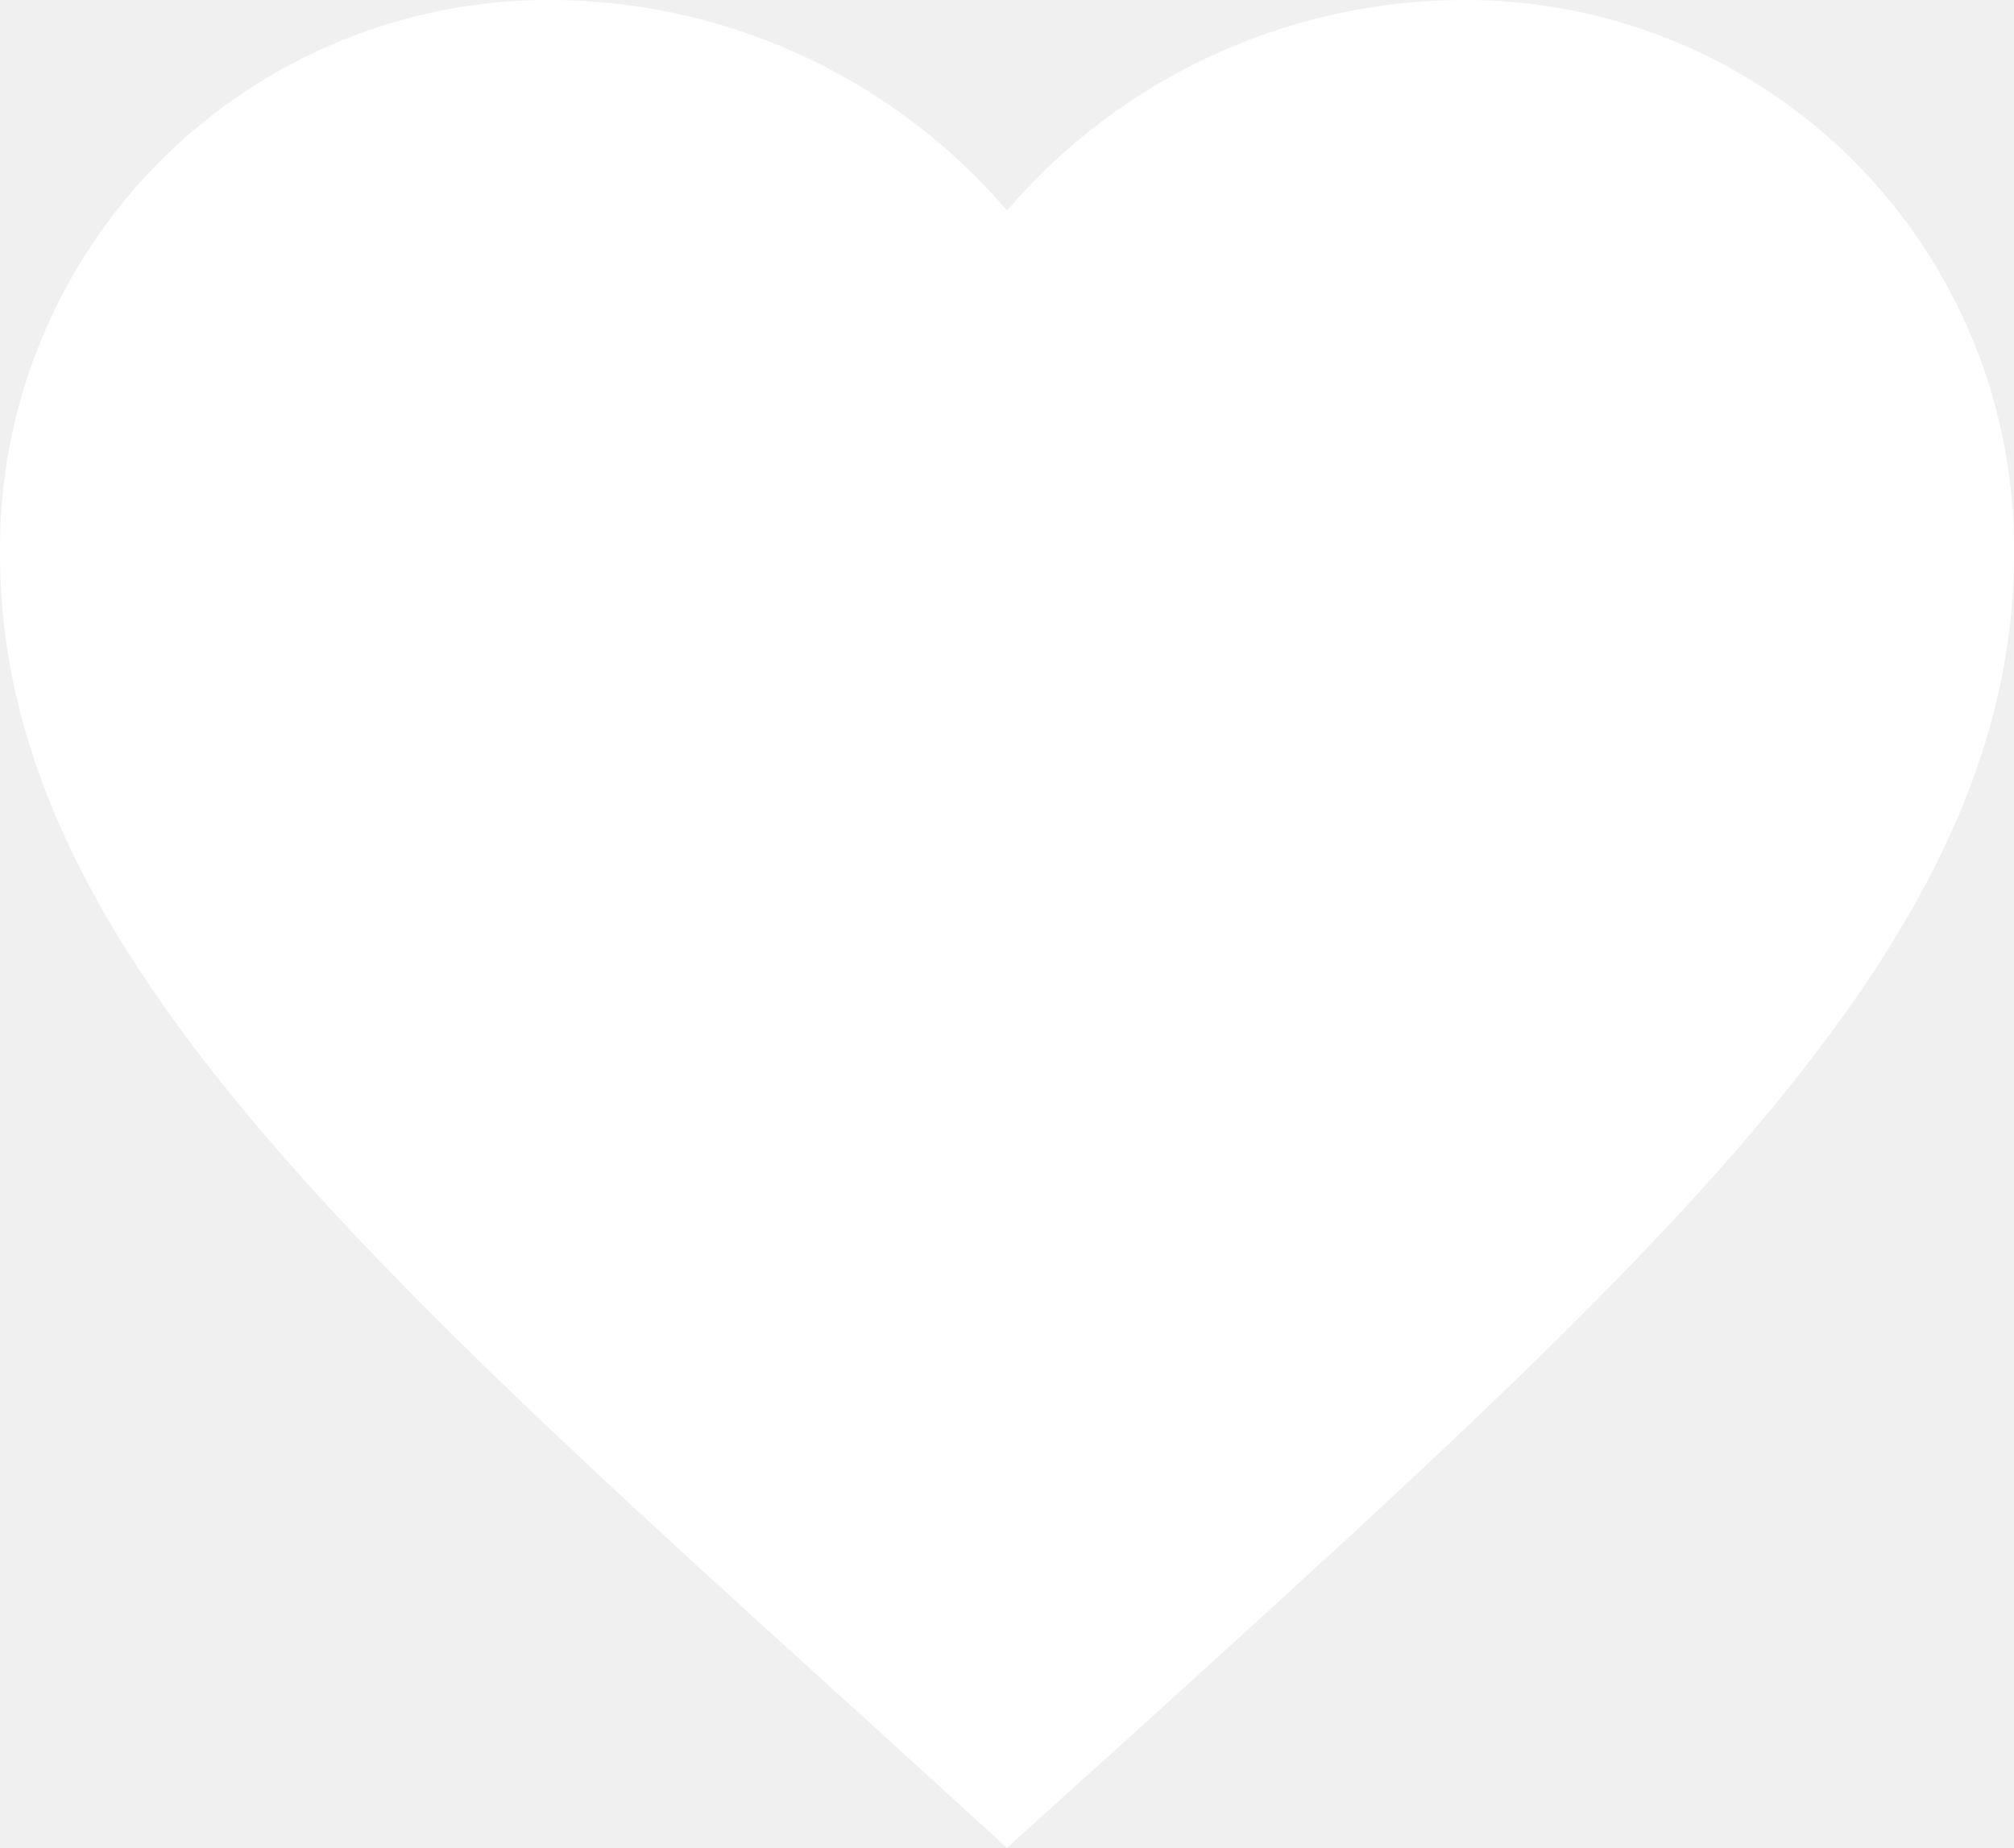
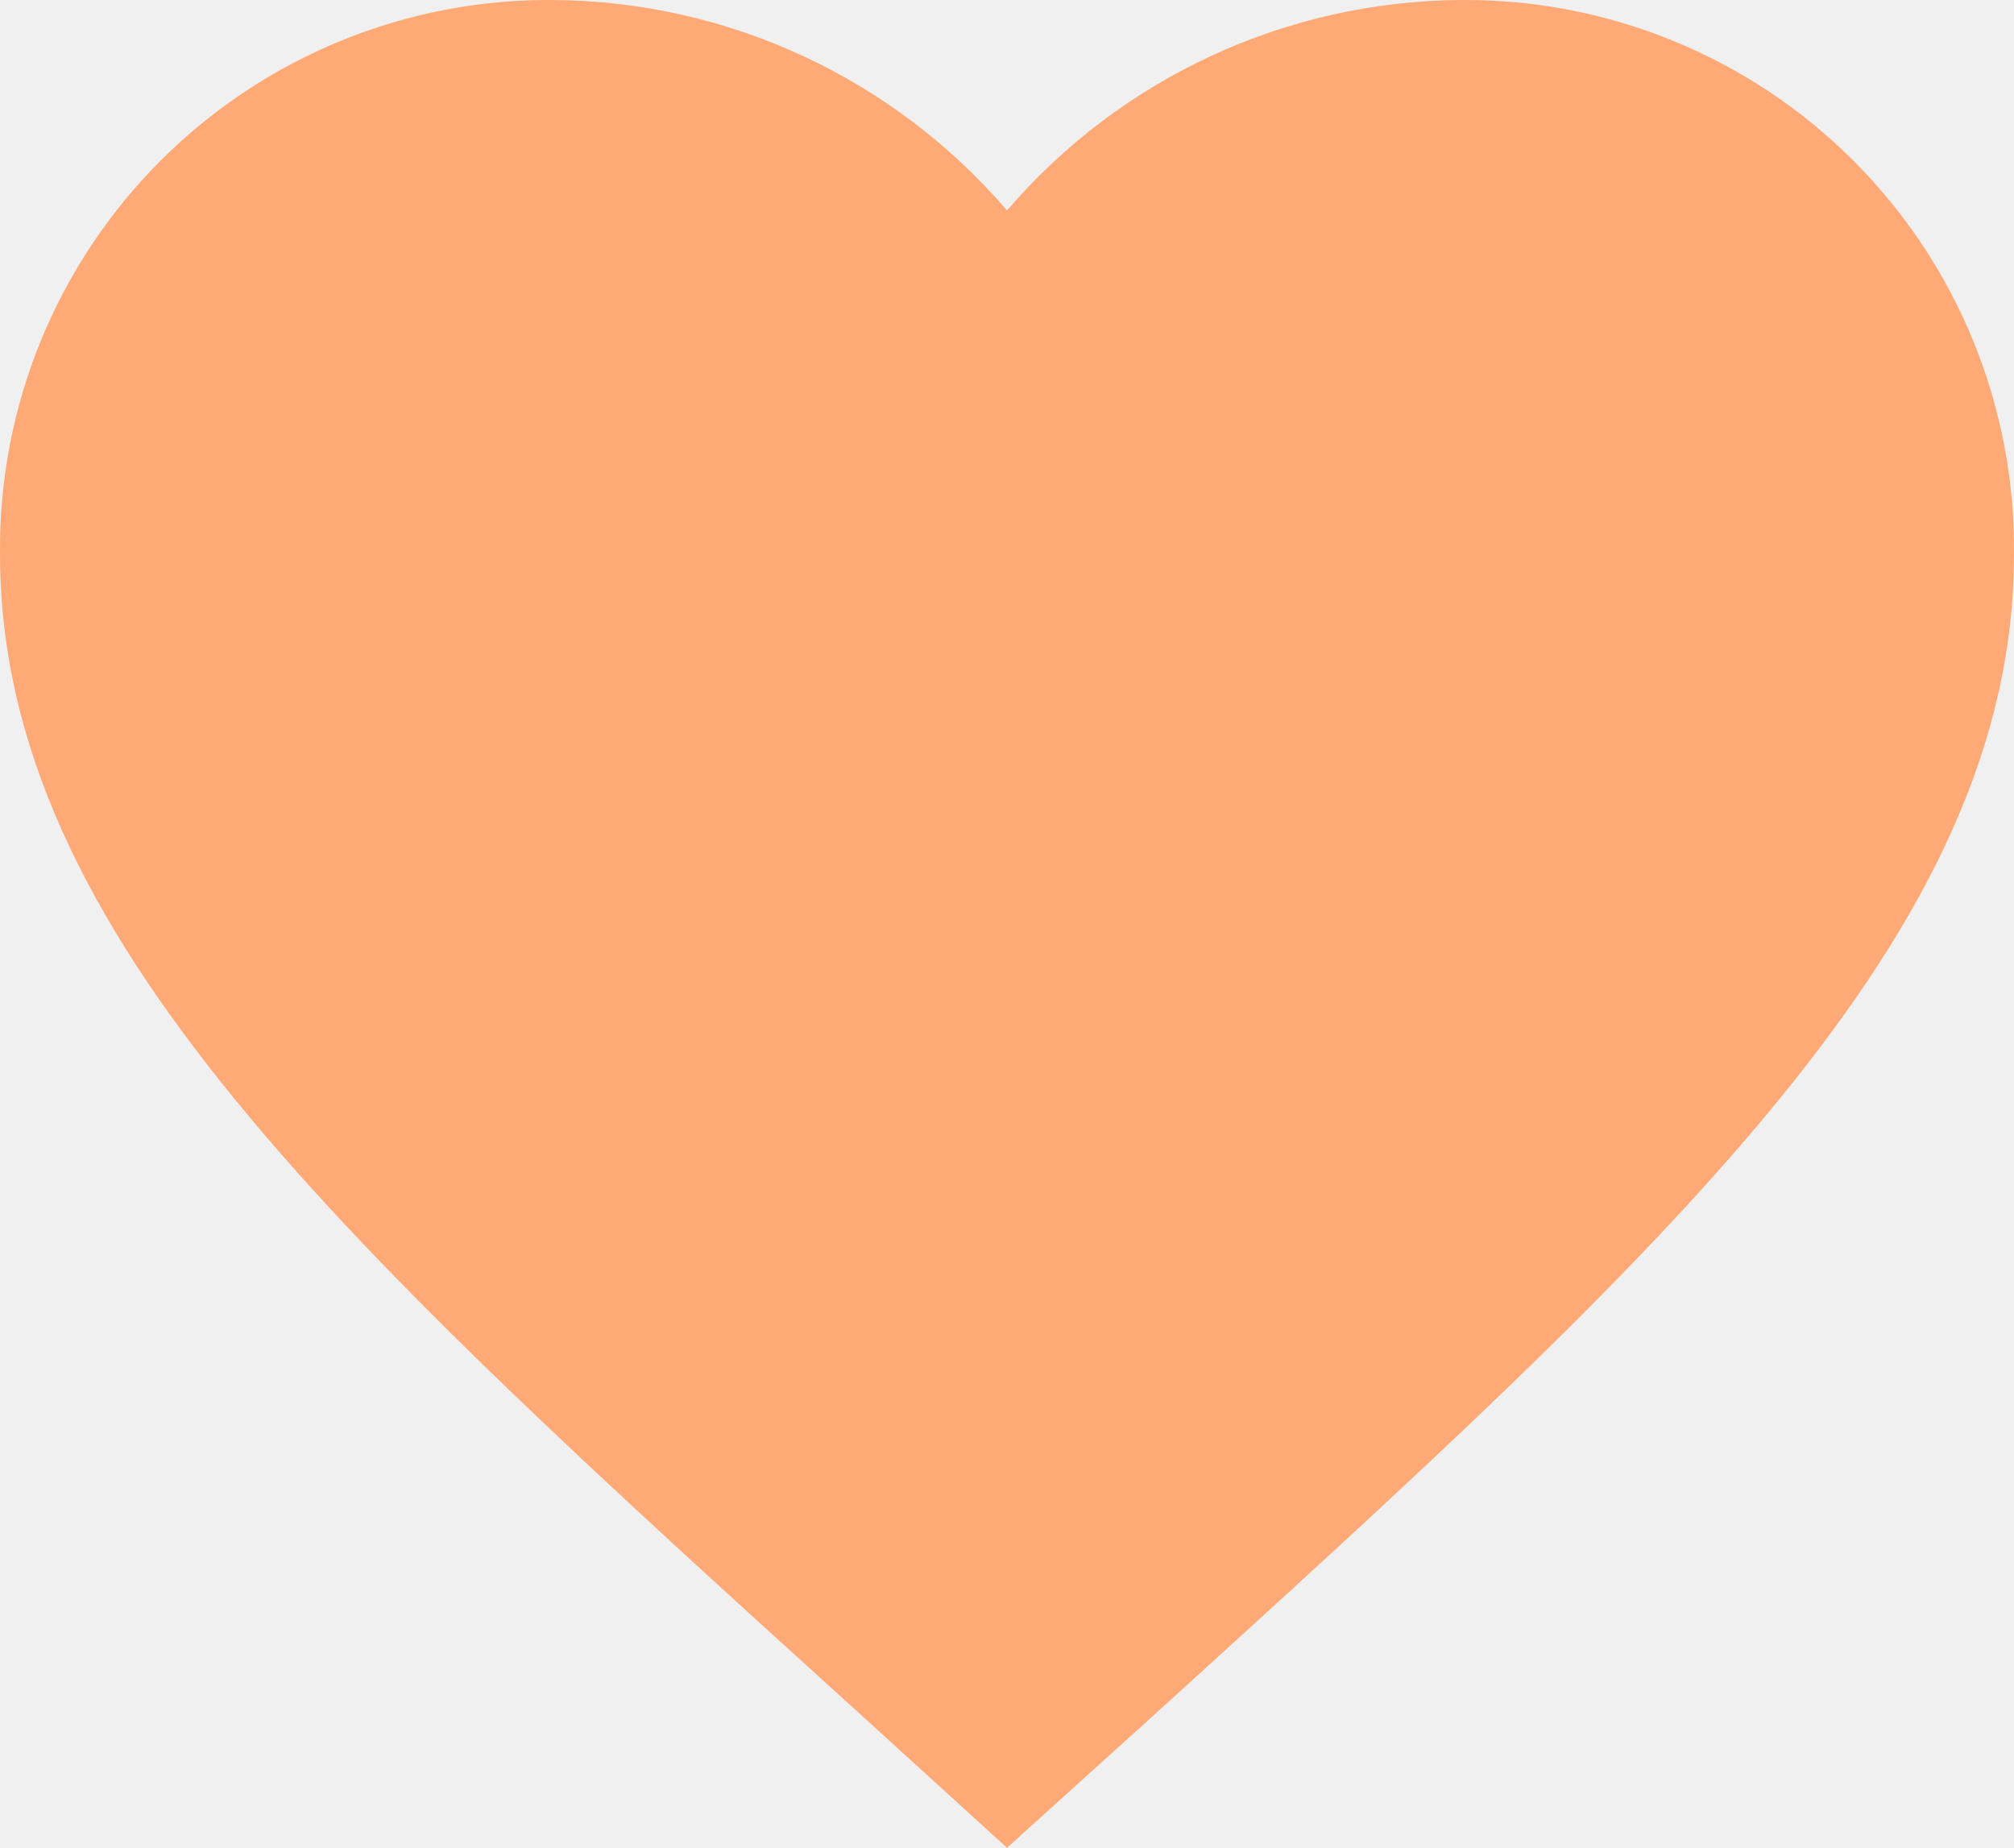
<svg xmlns="http://www.w3.org/2000/svg" width="20" height="18.35" viewBox="0 0 20 18.35">
-   <path id="ic_favorite_24px" d="M12,21.35l-1.45-1.32C5.4,15.36,2,12.28,2,8.5A5.447,5.447,0,0,1,7.5,3,5.988,5.988,0,0,1,12,5.09,5.988,5.988,0,0,1,16.5,3,5.447,5.447,0,0,1,22,8.5c0,3.78-3.4,6.86-8.55,11.54Z" transform="translate(-2 -3)" fill="#fff" />
+   <path id="ic_favorite_24px" d="M12,21.35l-1.45-1.32C5.4,15.36,2,12.28,2,8.5A5.447,5.447,0,0,1,7.5,3,5.988,5.988,0,0,1,12,5.09,5.988,5.988,0,0,1,16.5,3,5.447,5.447,0,0,1,22,8.5c0,3.78-3.4,6.86-8.55,11.54Z" transform="translate(-2 -3)" fill="#ffaa76" />
</svg>
